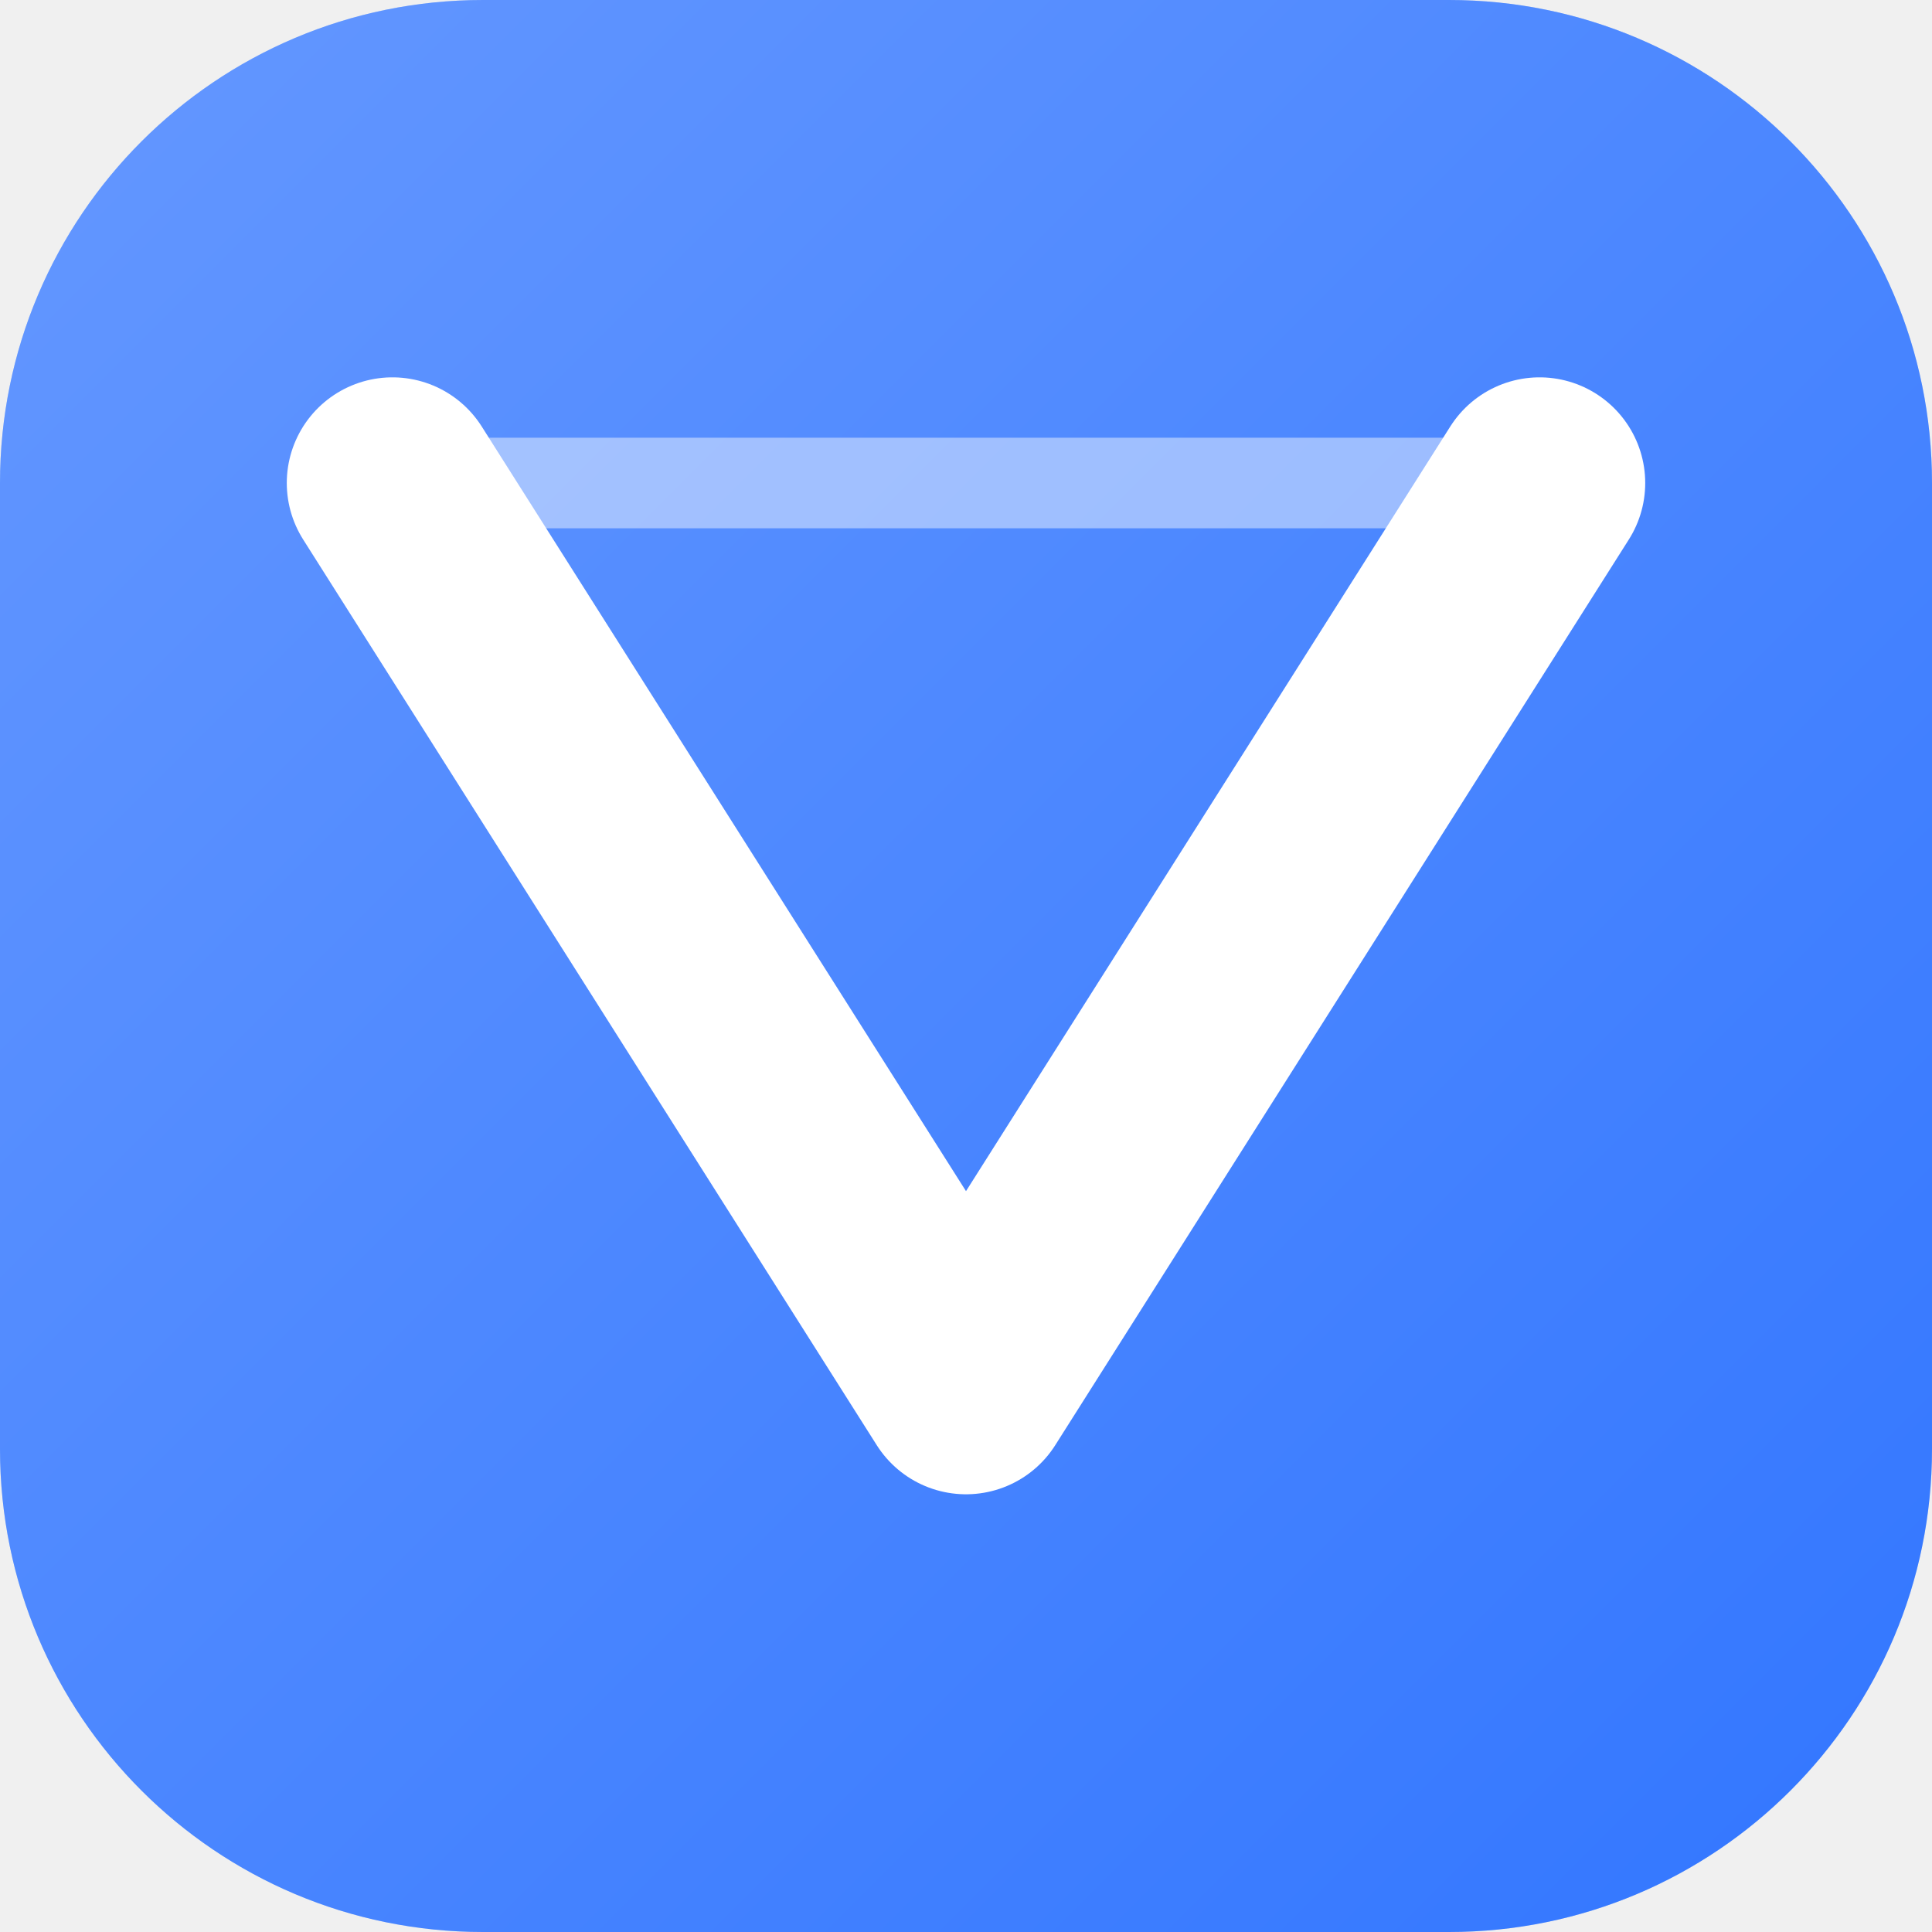
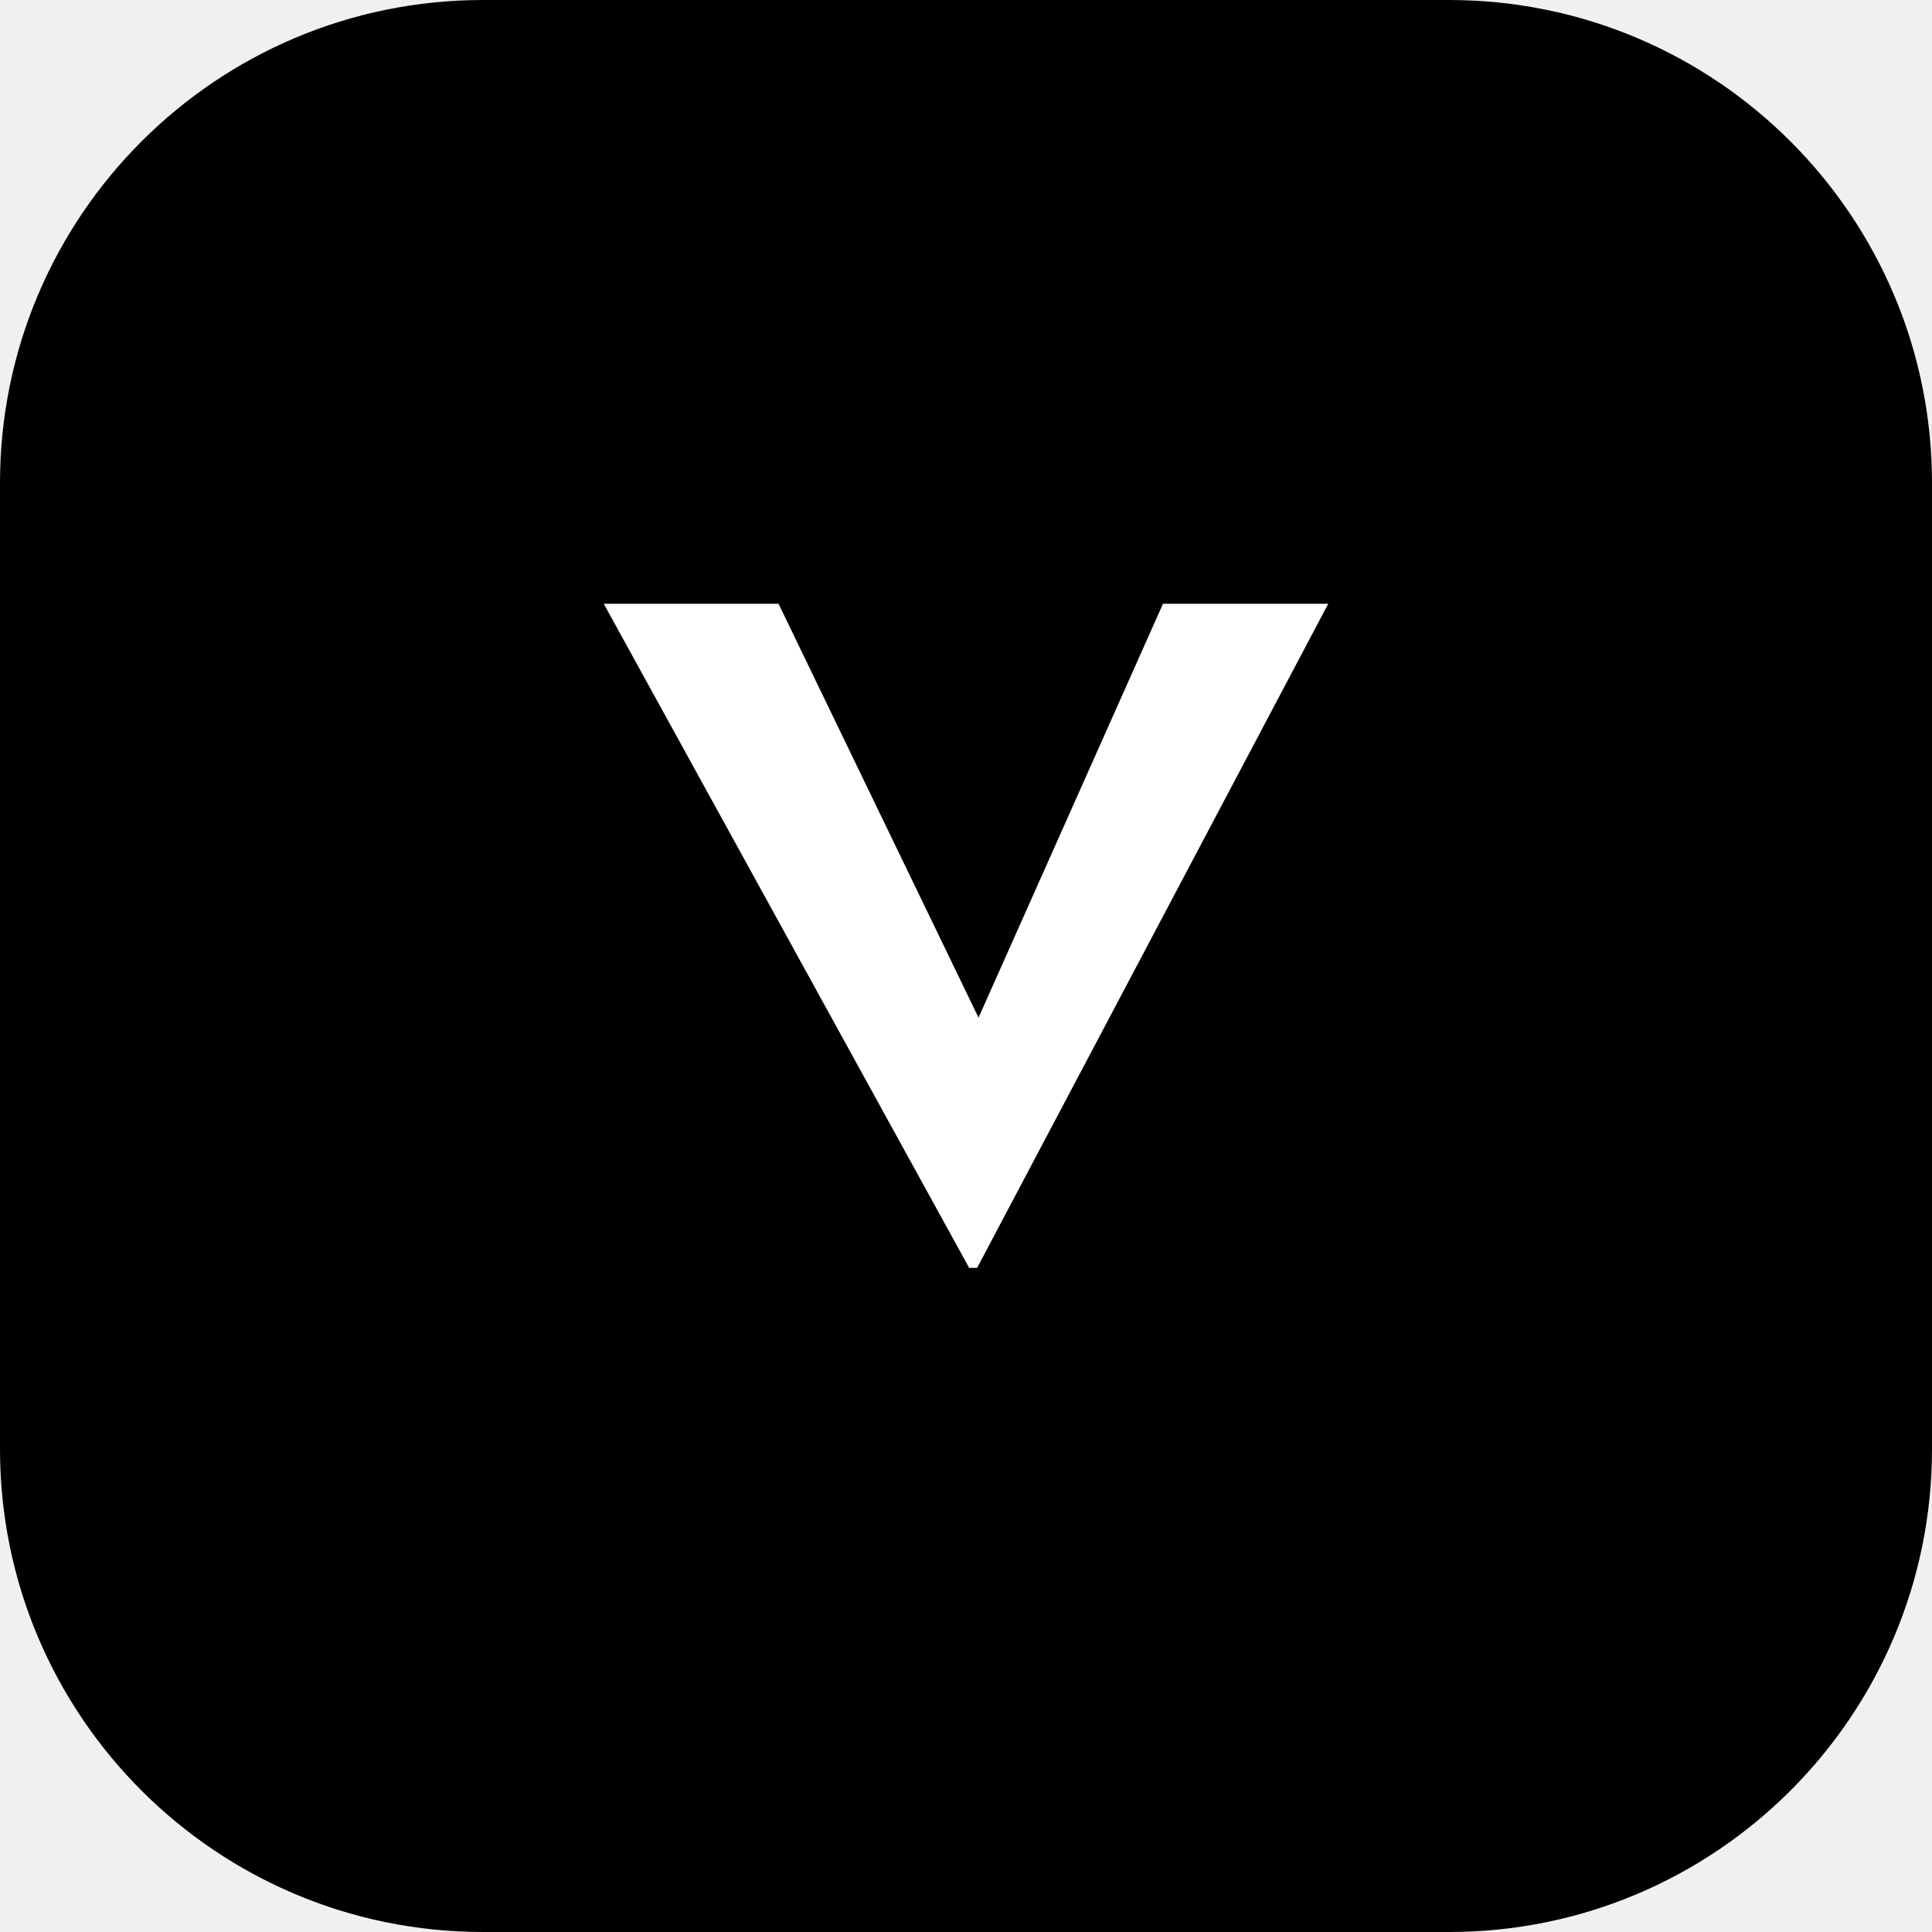
- <svg xmlns="http://www.w3.org/2000/svg" viewBox="0 0 64 64">
-   <rect width="64" height="64" rx="16" fill="#3176ff" />
-   <rect width="64" height="64" rx="16" fill="url(#grad)" opacity="0.25" />
+ <svg xmlns="http://www.w3.org/2000/svg" width="64" height="64" viewBox="0 0 64 64" fill="none">
+   <g clip-path="url(#clip0_38_2)">
+     <path d="M48 0H16C7.163 0 0 7.163 0 16V48C0 56.837 7.163 64 16 64H48C56.837 64 64 56.837 64 48V16C64 7.163 56.837 0 48 0Z" fill="black" />
+     <path d="M32.105 42L20 20H25.79L34 36.991L31 36.887L38.526 20H44L32.368 42H32.105Z" fill="white" />
+   </g>
  <defs>
-     <linearGradient id="grad" x1="0" y1="0" x2="1" y2="1">
-       <stop offset="0%" stop-color="#ffffff" />
-       <stop offset="100%" stop-color="#3176ff" />
-     </linearGradient>
+     <clipPath id="clip0_38_2">
+       <rect width="64" height="64" fill="white" />
+     </clipPath>
  </defs>
-   <path d="M13 16 L32 46 L51 16" stroke="white" stroke-width="7" stroke-linecap="round" stroke-linejoin="round" fill="none" />
-   <line x1="13" y1="16" x2="51" y2="16" stroke="white" stroke-width="3" stroke-linecap="round" opacity="0.45" />
</svg>
